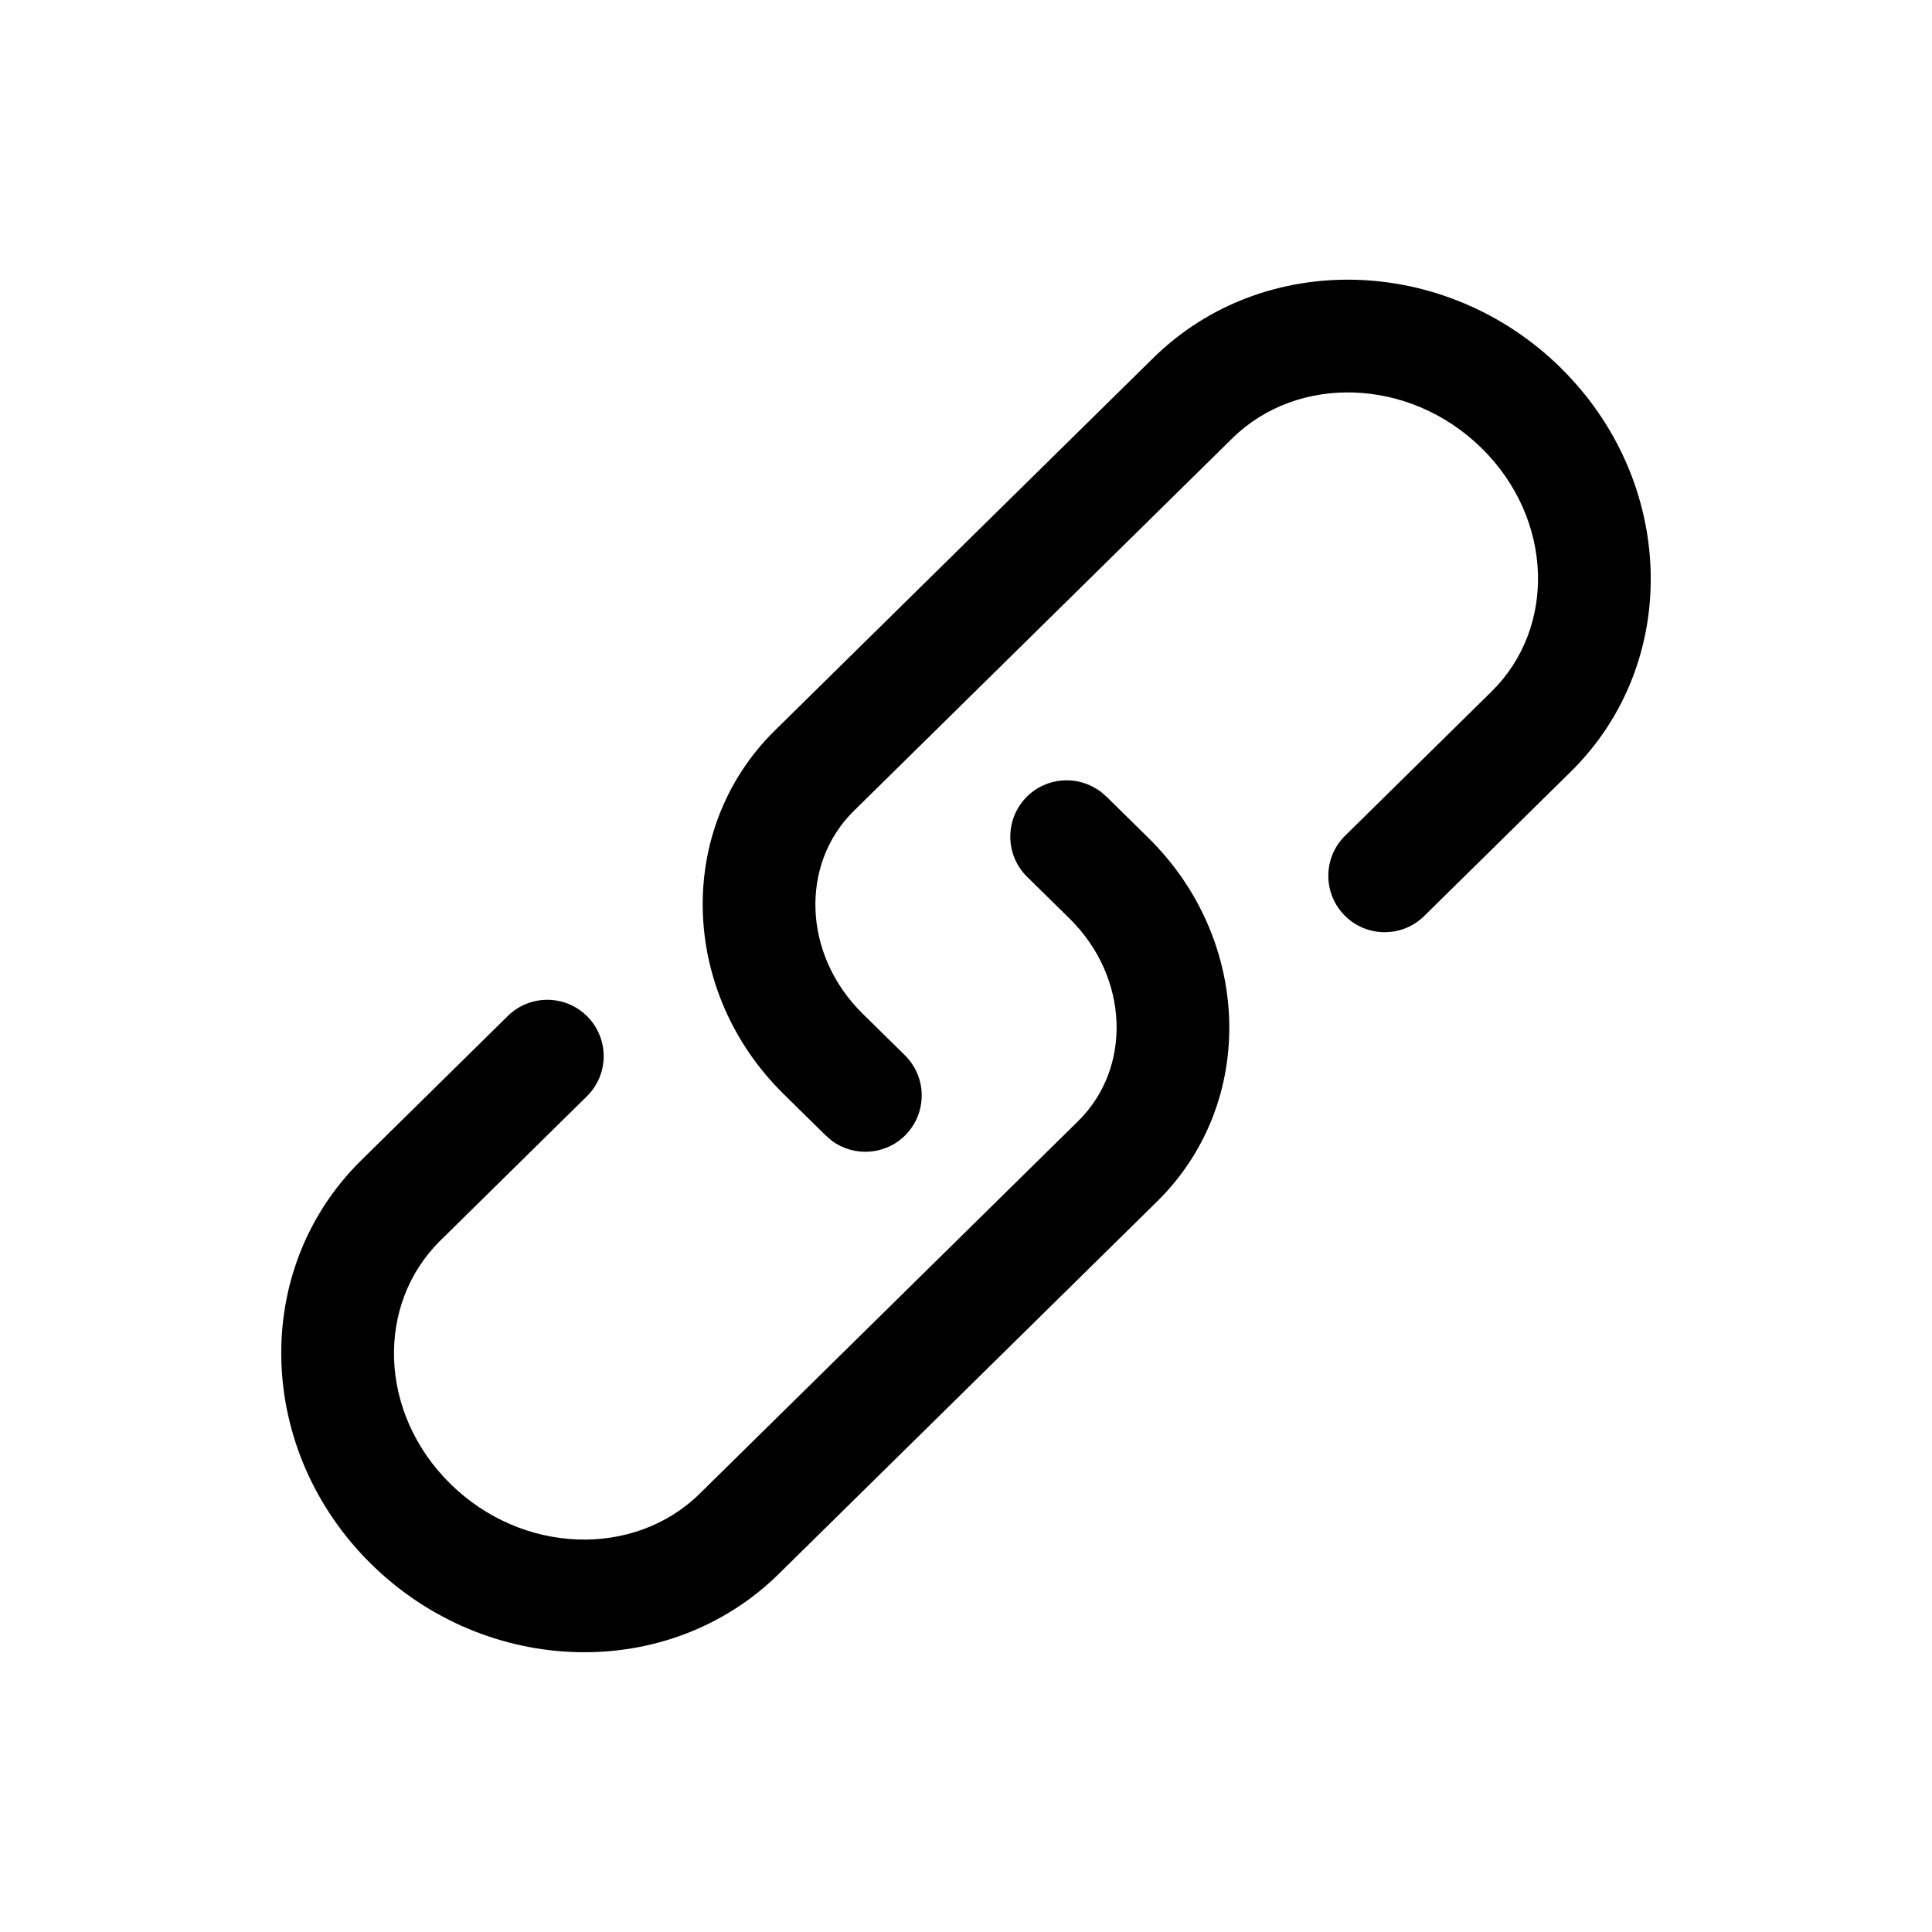
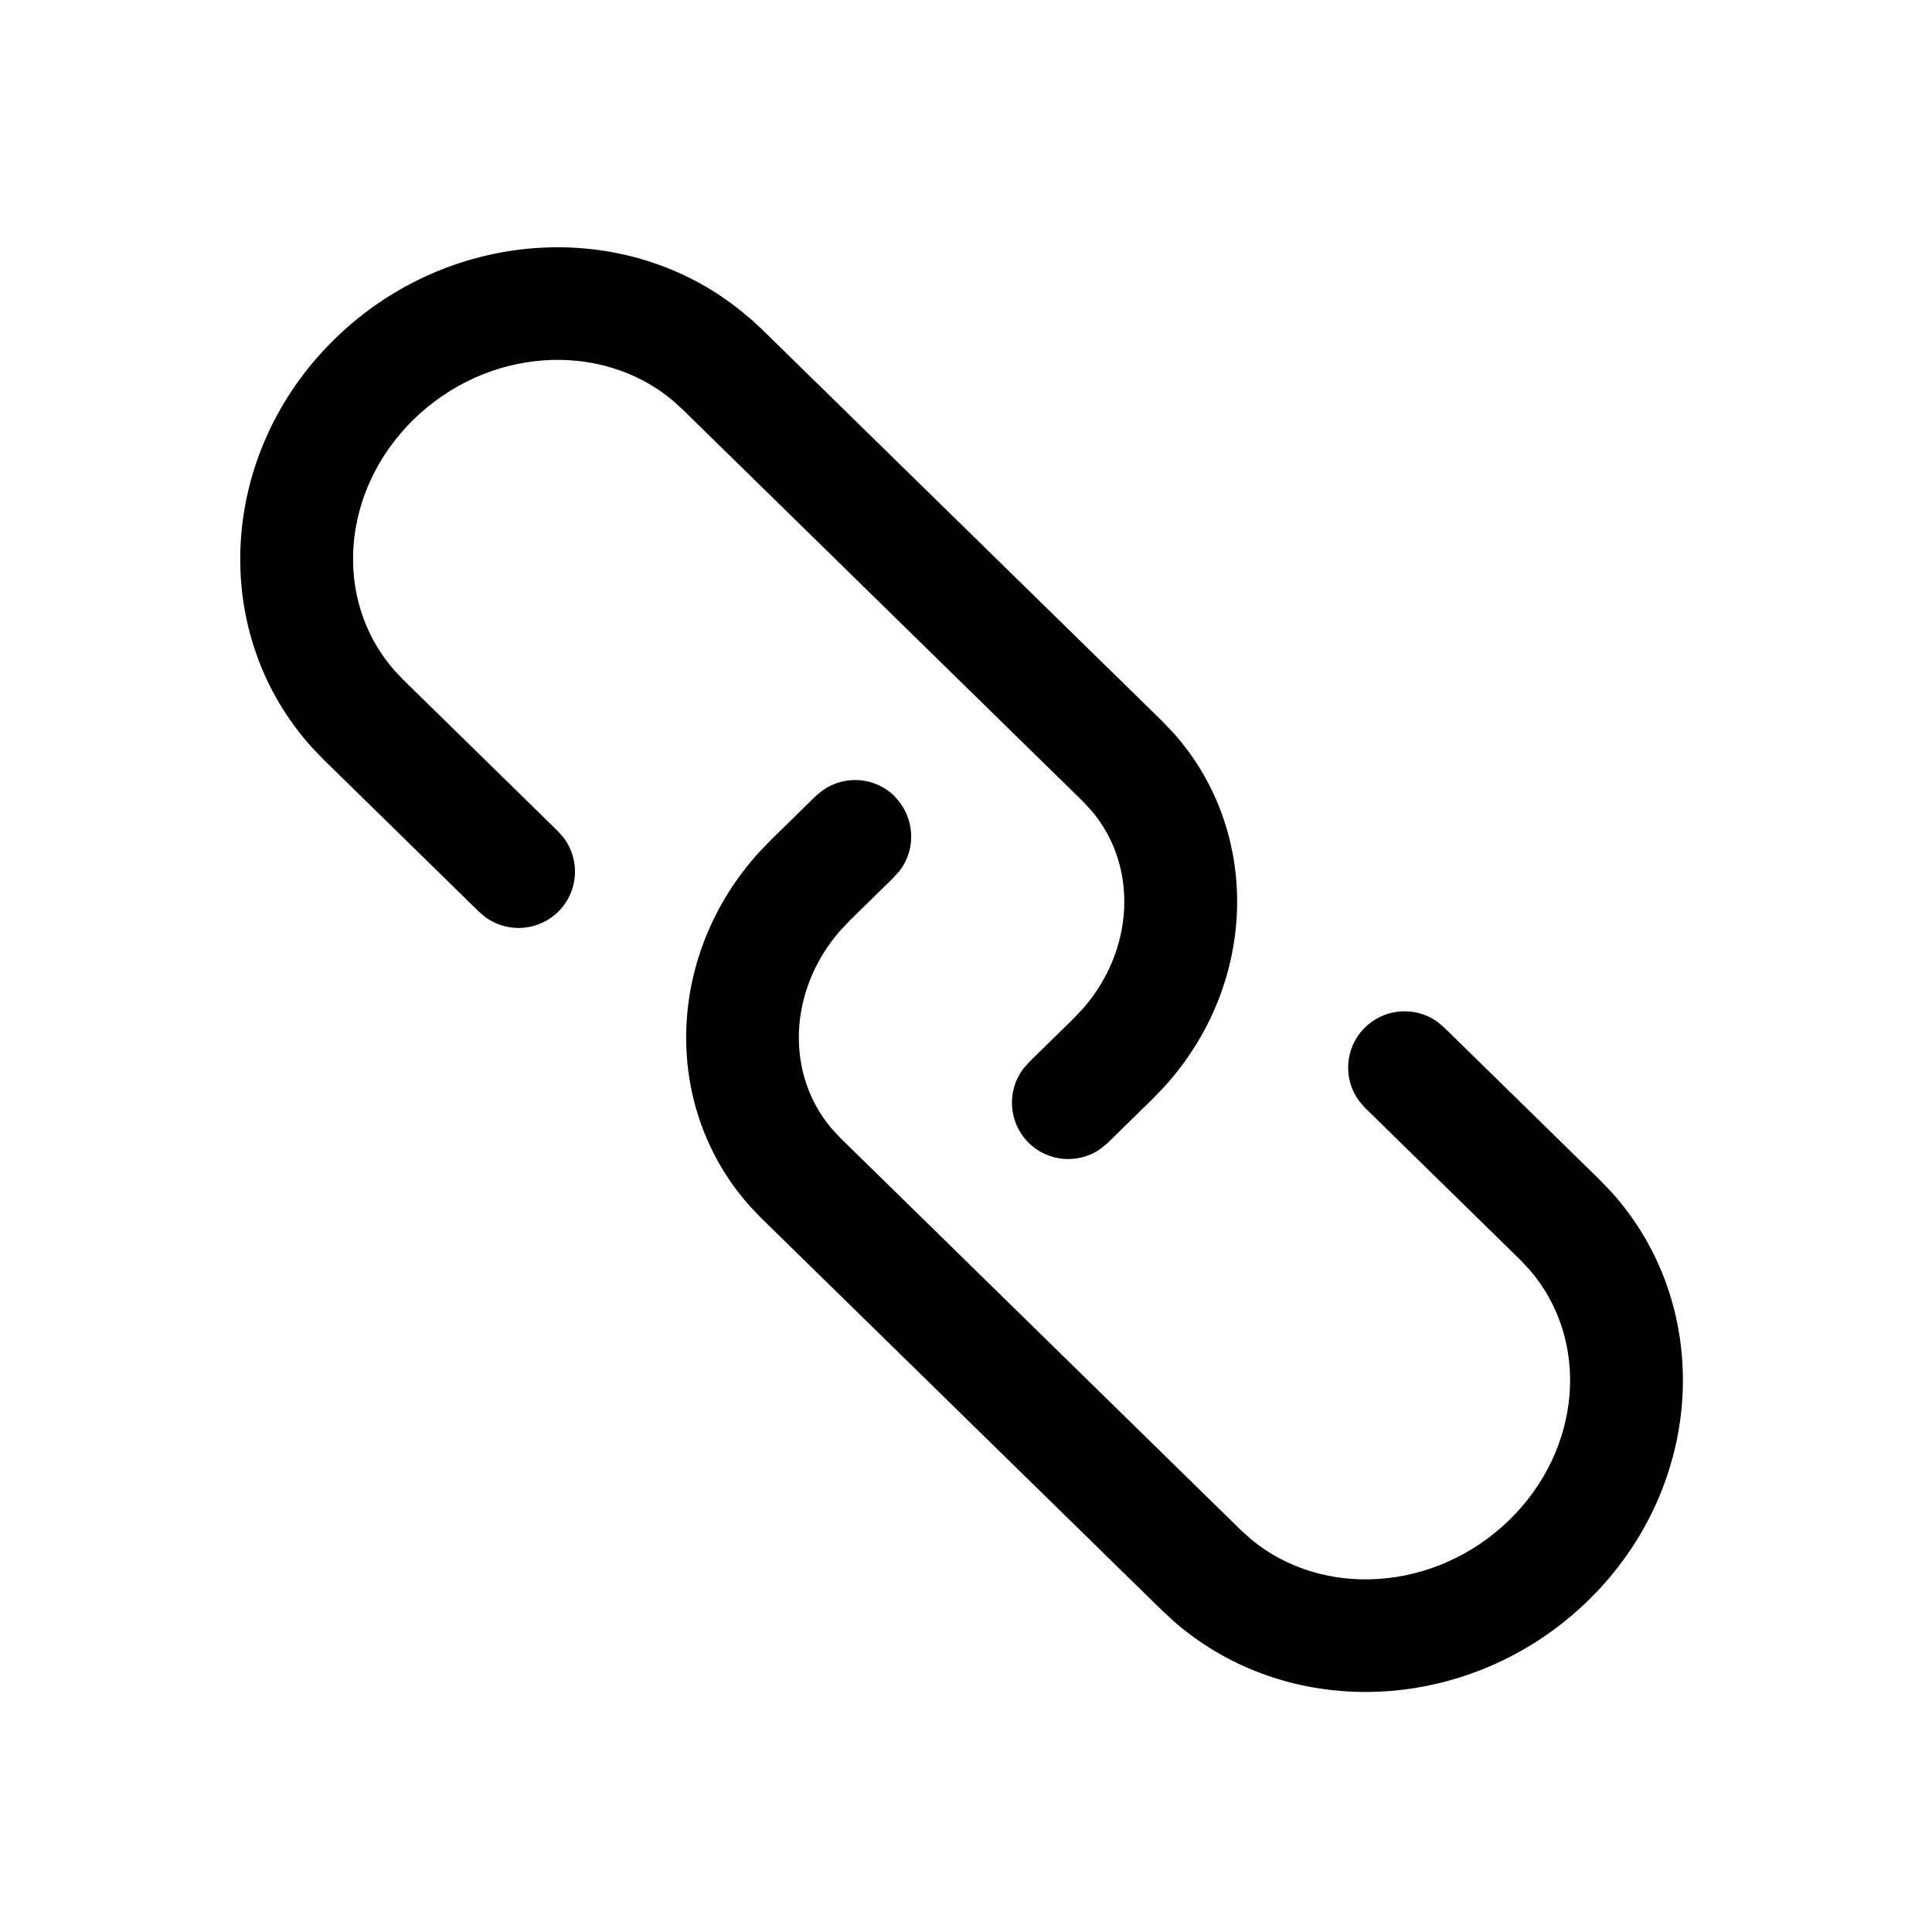
<svg xmlns="http://www.w3.org/2000/svg" version="1.1" width="24" height="24" viewBox="0 0 24 24">
-   <path d="M13.669 9.83l0.082 0.072 0.516 0.508c1.288 1.268 1.35 3.291 0.108 4.514l-4.7 4.627c-1.372 1.351-3.636 1.283-5.064-0.122-1.433-1.411-1.502-3.659-0.123-5.016l1.82-1.792c0.275-0.271 0.719-0.268 0.99 0.008s0.268 0.719-0.008 0.99l-1.82 1.792c-0.807 0.795-0.766 2.145 0.124 3.021 0.895 0.881 2.286 0.923 3.099 0.122l4.7-4.627c0.671-0.66 0.636-1.786-0.108-2.518l-0.526-0.517c-0.275-0.271-0.279-0.714-0.008-0.99 0.249-0.253 0.642-0.276 0.918-0.070zM19.389 4.571c1.433 1.411 1.502 3.659 0.123 5.016l-1.82 1.792c-0.275 0.271-0.719 0.268-0.99-0.008s-0.268-0.719 0.008-0.99l1.82-1.792c0.807-0.795 0.766-2.145-0.124-3.021-0.895-0.881-2.286-0.923-3.099-0.122l-4.7 4.627c-0.671 0.66-0.636 1.786 0.108 2.518l0.526 0.518c0.275 0.271 0.279 0.714 0.008 0.99-0.249 0.253-0.642 0.276-0.918 0.070l-0.082-0.072-0.516-0.508c-1.288-1.268-1.35-3.291-0.108-4.514l4.7-4.627c1.372-1.351 3.636-1.283 5.064 0.122z" />
+   <path d="M11.122 9.9c-0.243-0.249-0.627-0.277-0.902-0.083l-0.088 0.073-0.554 0.543-0.142 0.147c-1.175 1.285-1.217 3.186-0.113 4.412l0.138 0.144 4.972 4.867 0.154 0.142c1.447 1.26 3.705 1.144 5.147-0.268 1.456-1.425 1.564-3.66 0.274-5.080l-0.144-0.149-1.921-1.881-0.085-0.072c-0.279-0.202-0.667-0.171-0.911 0.078s-0.264 0.632-0.064 0.904l0.075 0.086 1.929 1.889 0.115 0.123c0.753 0.872 0.651 2.222-0.249 3.103-0.914 0.895-2.322 0.986-3.216 0.24l-0.124-0.112-4.977-4.873-0.11-0.119c-0.576-0.686-0.527-1.715 0.103-2.444l0.125-0.133 0.541-0.53 0.083-0.093c0.208-0.274 0.185-0.663-0.058-0.912zM9.303 3.945c-1.447-1.26-3.705-1.144-5.147 0.268-1.456 1.425-1.564 3.66-0.274 5.080l0.144 0.149 1.921 1.881 0.085 0.072c0.279 0.202 0.667 0.171 0.911-0.078s0.264-0.632 0.064-0.904l-0.075-0.086-1.929-1.889-0.115-0.123c-0.753-0.872-0.651-2.222 0.249-3.103 0.914-0.895 2.322-0.986 3.216-0.24l0.124 0.112 4.977 4.873 0.11 0.119c0.576 0.686 0.527 1.715-0.103 2.444l-0.125 0.133-0.541 0.53-0.083 0.093c-0.208 0.274-0.185 0.663 0.058 0.912s0.627 0.277 0.902 0.083l0.088-0.073 0.554-0.543 0.142-0.147c1.175-1.285 1.217-3.186 0.113-4.412l-0.138-0.144-4.972-4.867-0.154-0.142z" />
</svg>
